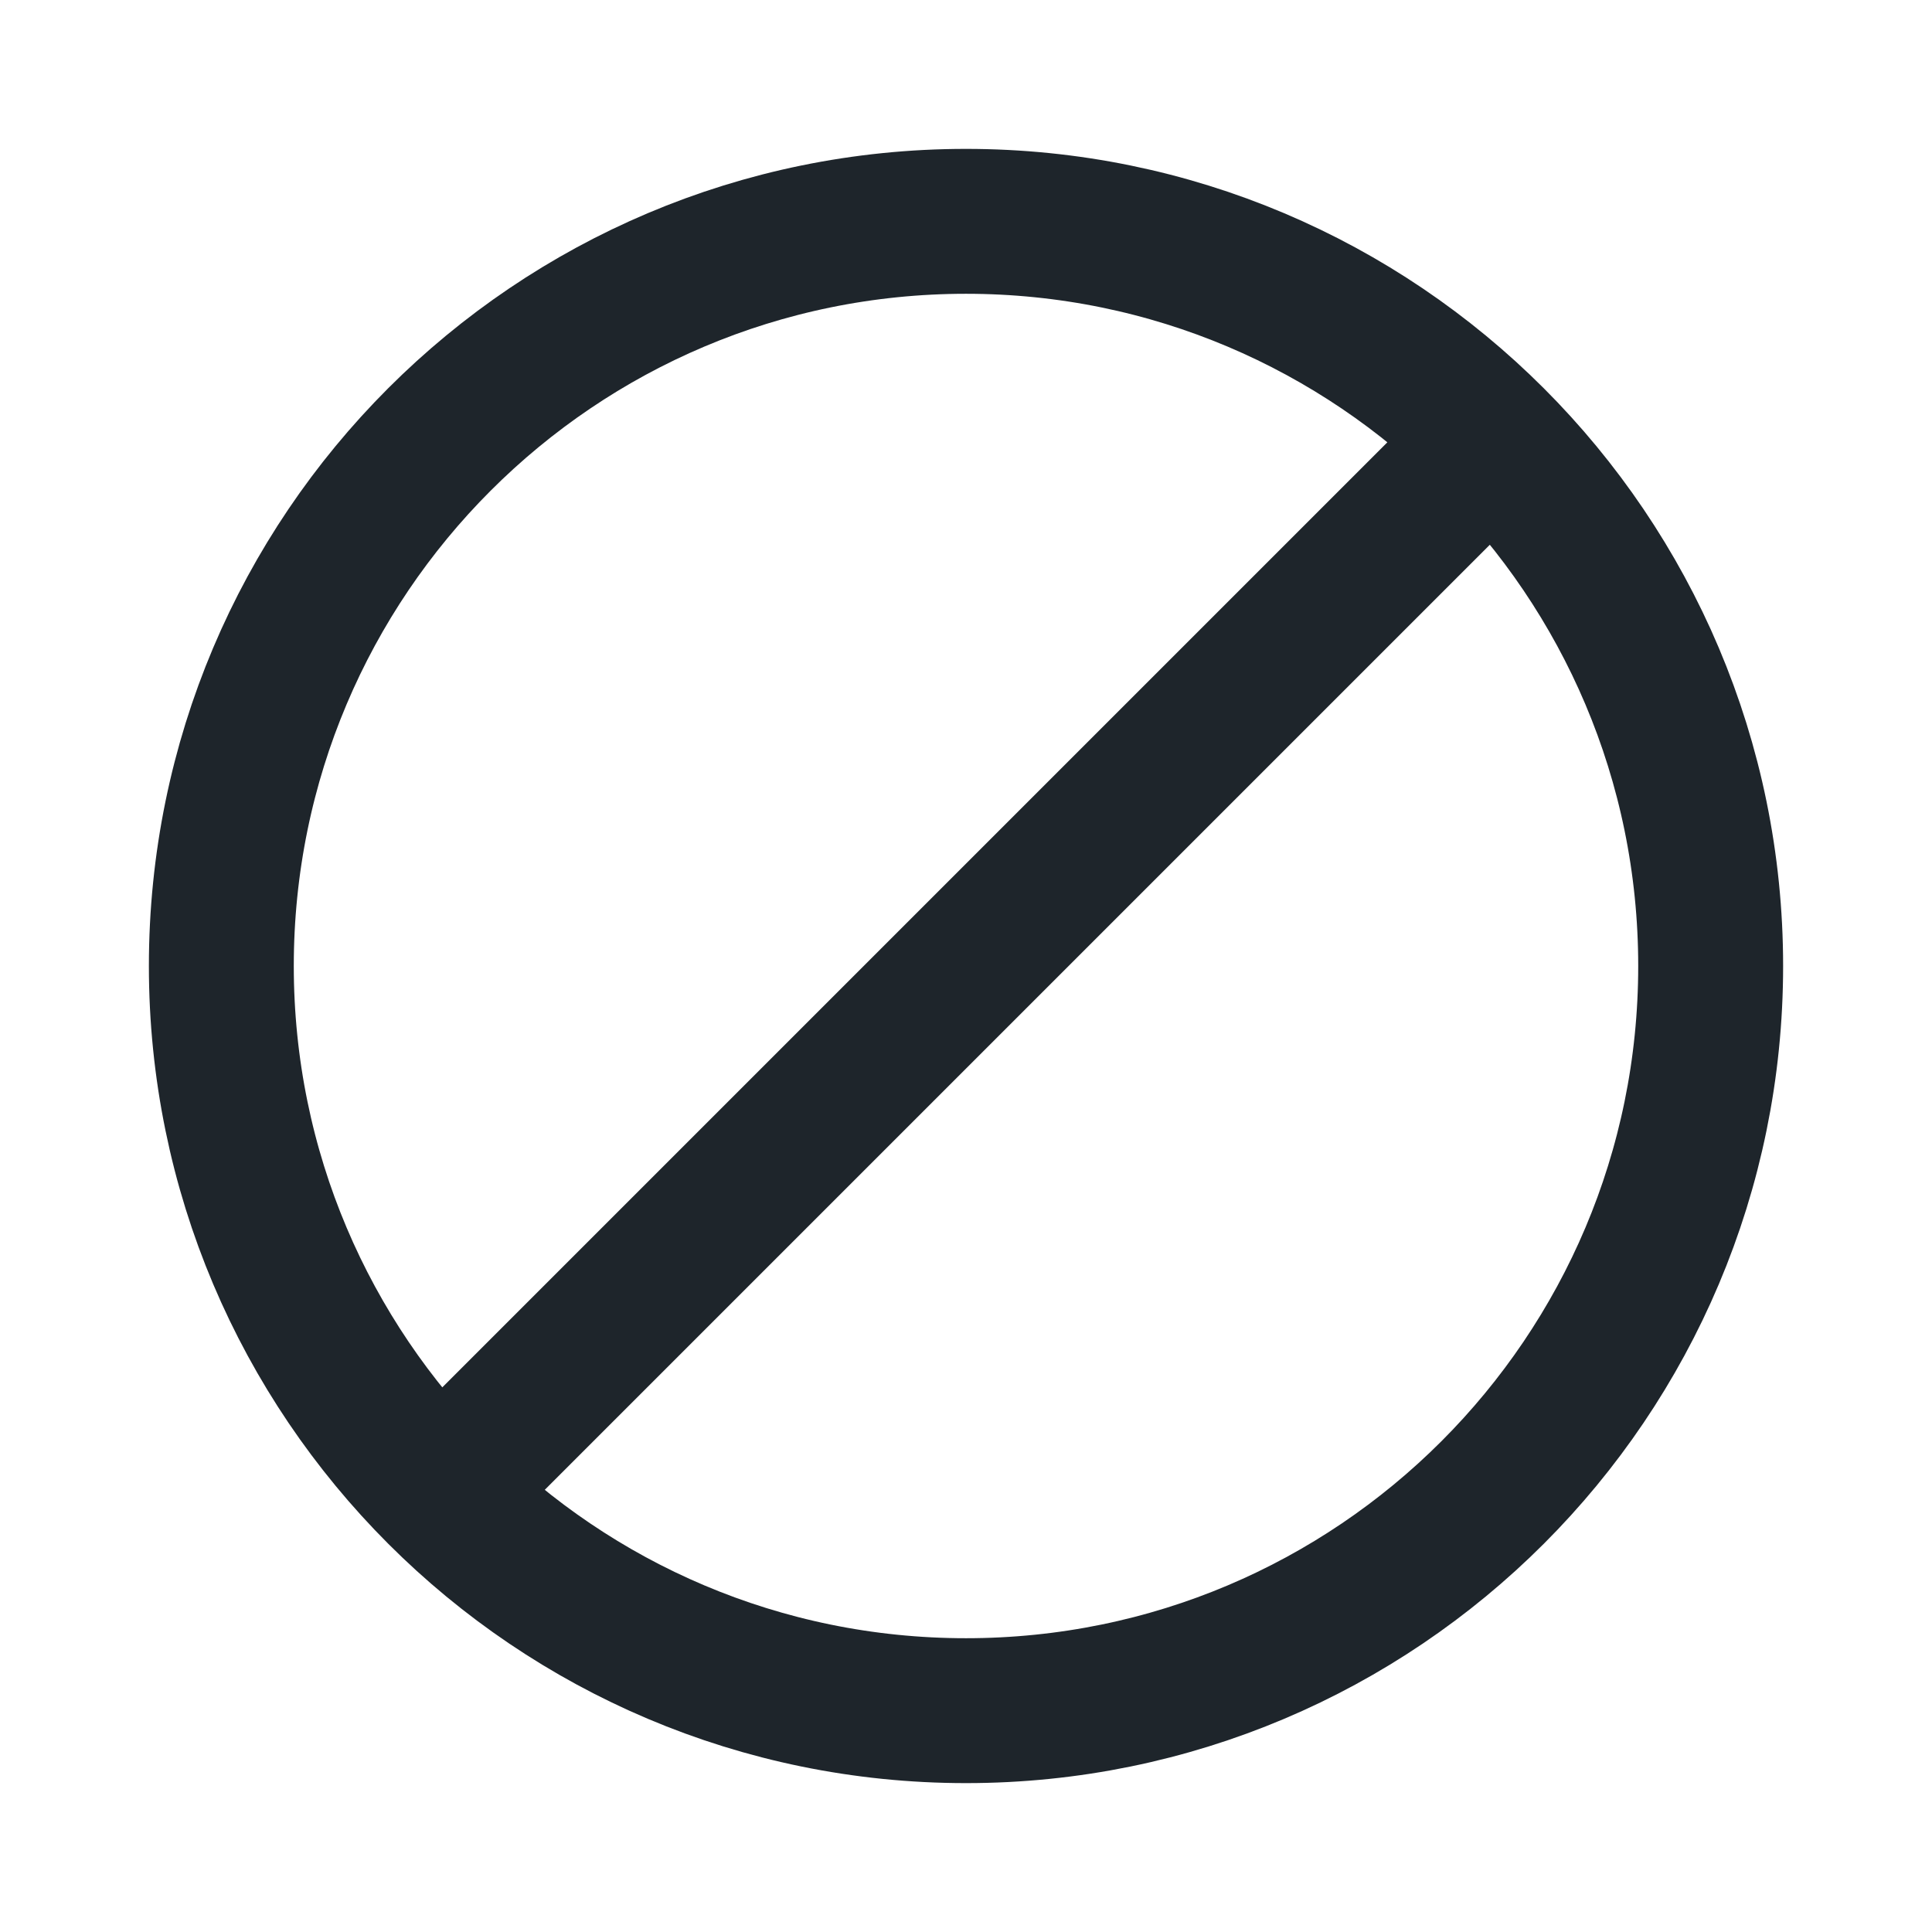
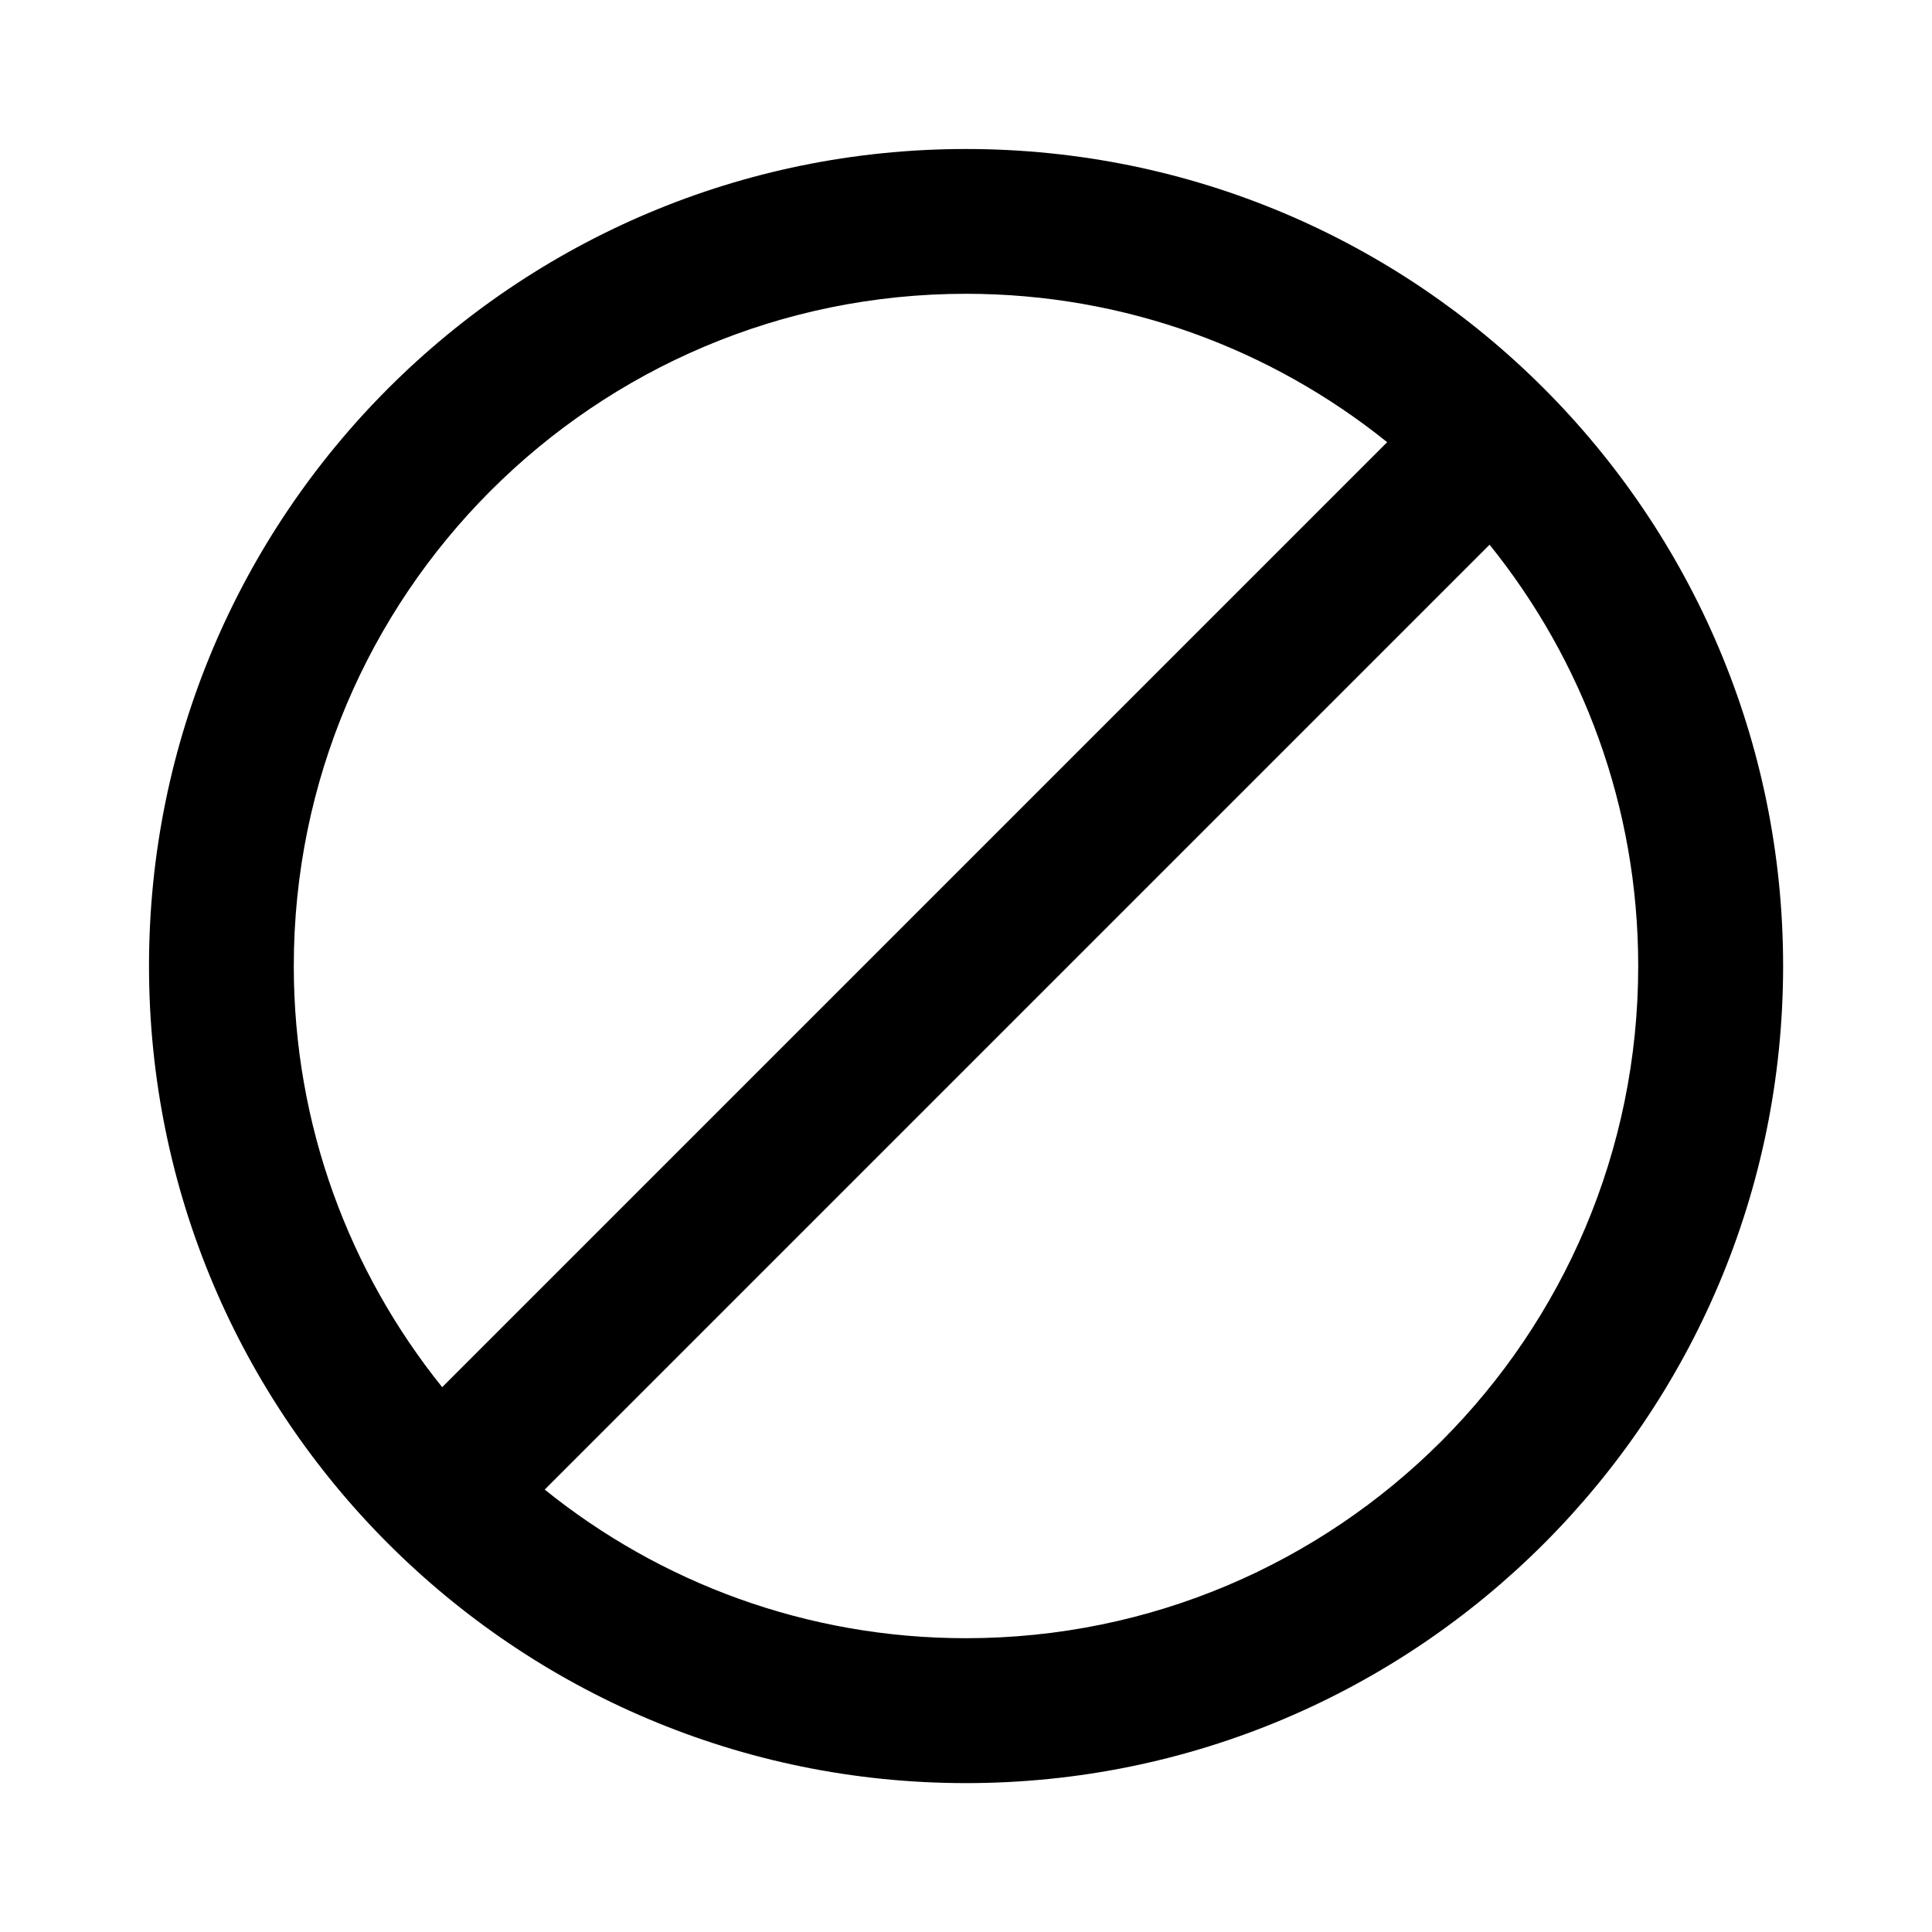
<svg xmlns="http://www.w3.org/2000/svg" width="16" height="16" viewBox="0 0 16 16" fill="none">
-   <path d="M12.361 3.64C11.245 2.524 9.703 1.833 8 1.833C4.594 1.833 1.833 4.594 1.833 8C1.833 9.703 2.524 11.245 3.64 12.361M12.361 3.64C13.476 4.755 14.167 6.297 14.167 8C14.167 11.406 11.406 14.167 8 14.167C6.297 14.167 4.755 13.476 3.64 12.361M12.361 3.64L3.64 12.361" stroke="#1E252B" stroke-width="1.2" stroke-linecap="round" />
+   <path d="M13.567 8C13.567 6.679 13.106 5.466 12.336 4.511L4.511 12.336C5.466 13.106 6.679 13.567 8 13.567C11.074 13.566 13.567 11.074 13.567 8ZM2.433 8C2.433 9.321 2.894 10.533 3.662 11.488L11.488 3.662C10.533 2.894 9.321 2.433 8 2.433C4.926 2.433 2.433 4.926 2.433 8ZM14.767 8C14.767 11.737 11.737 14.767 8 14.767C6.132 14.767 4.439 14.008 3.215 12.784C1.991 11.561 1.234 9.868 1.234 8C1.234 4.263 4.263 1.234 8 1.234C9.869 1.234 11.561 1.991 12.784 3.215C14.008 4.439 14.767 6.132 14.767 8Z" fill="black" />
</svg>
